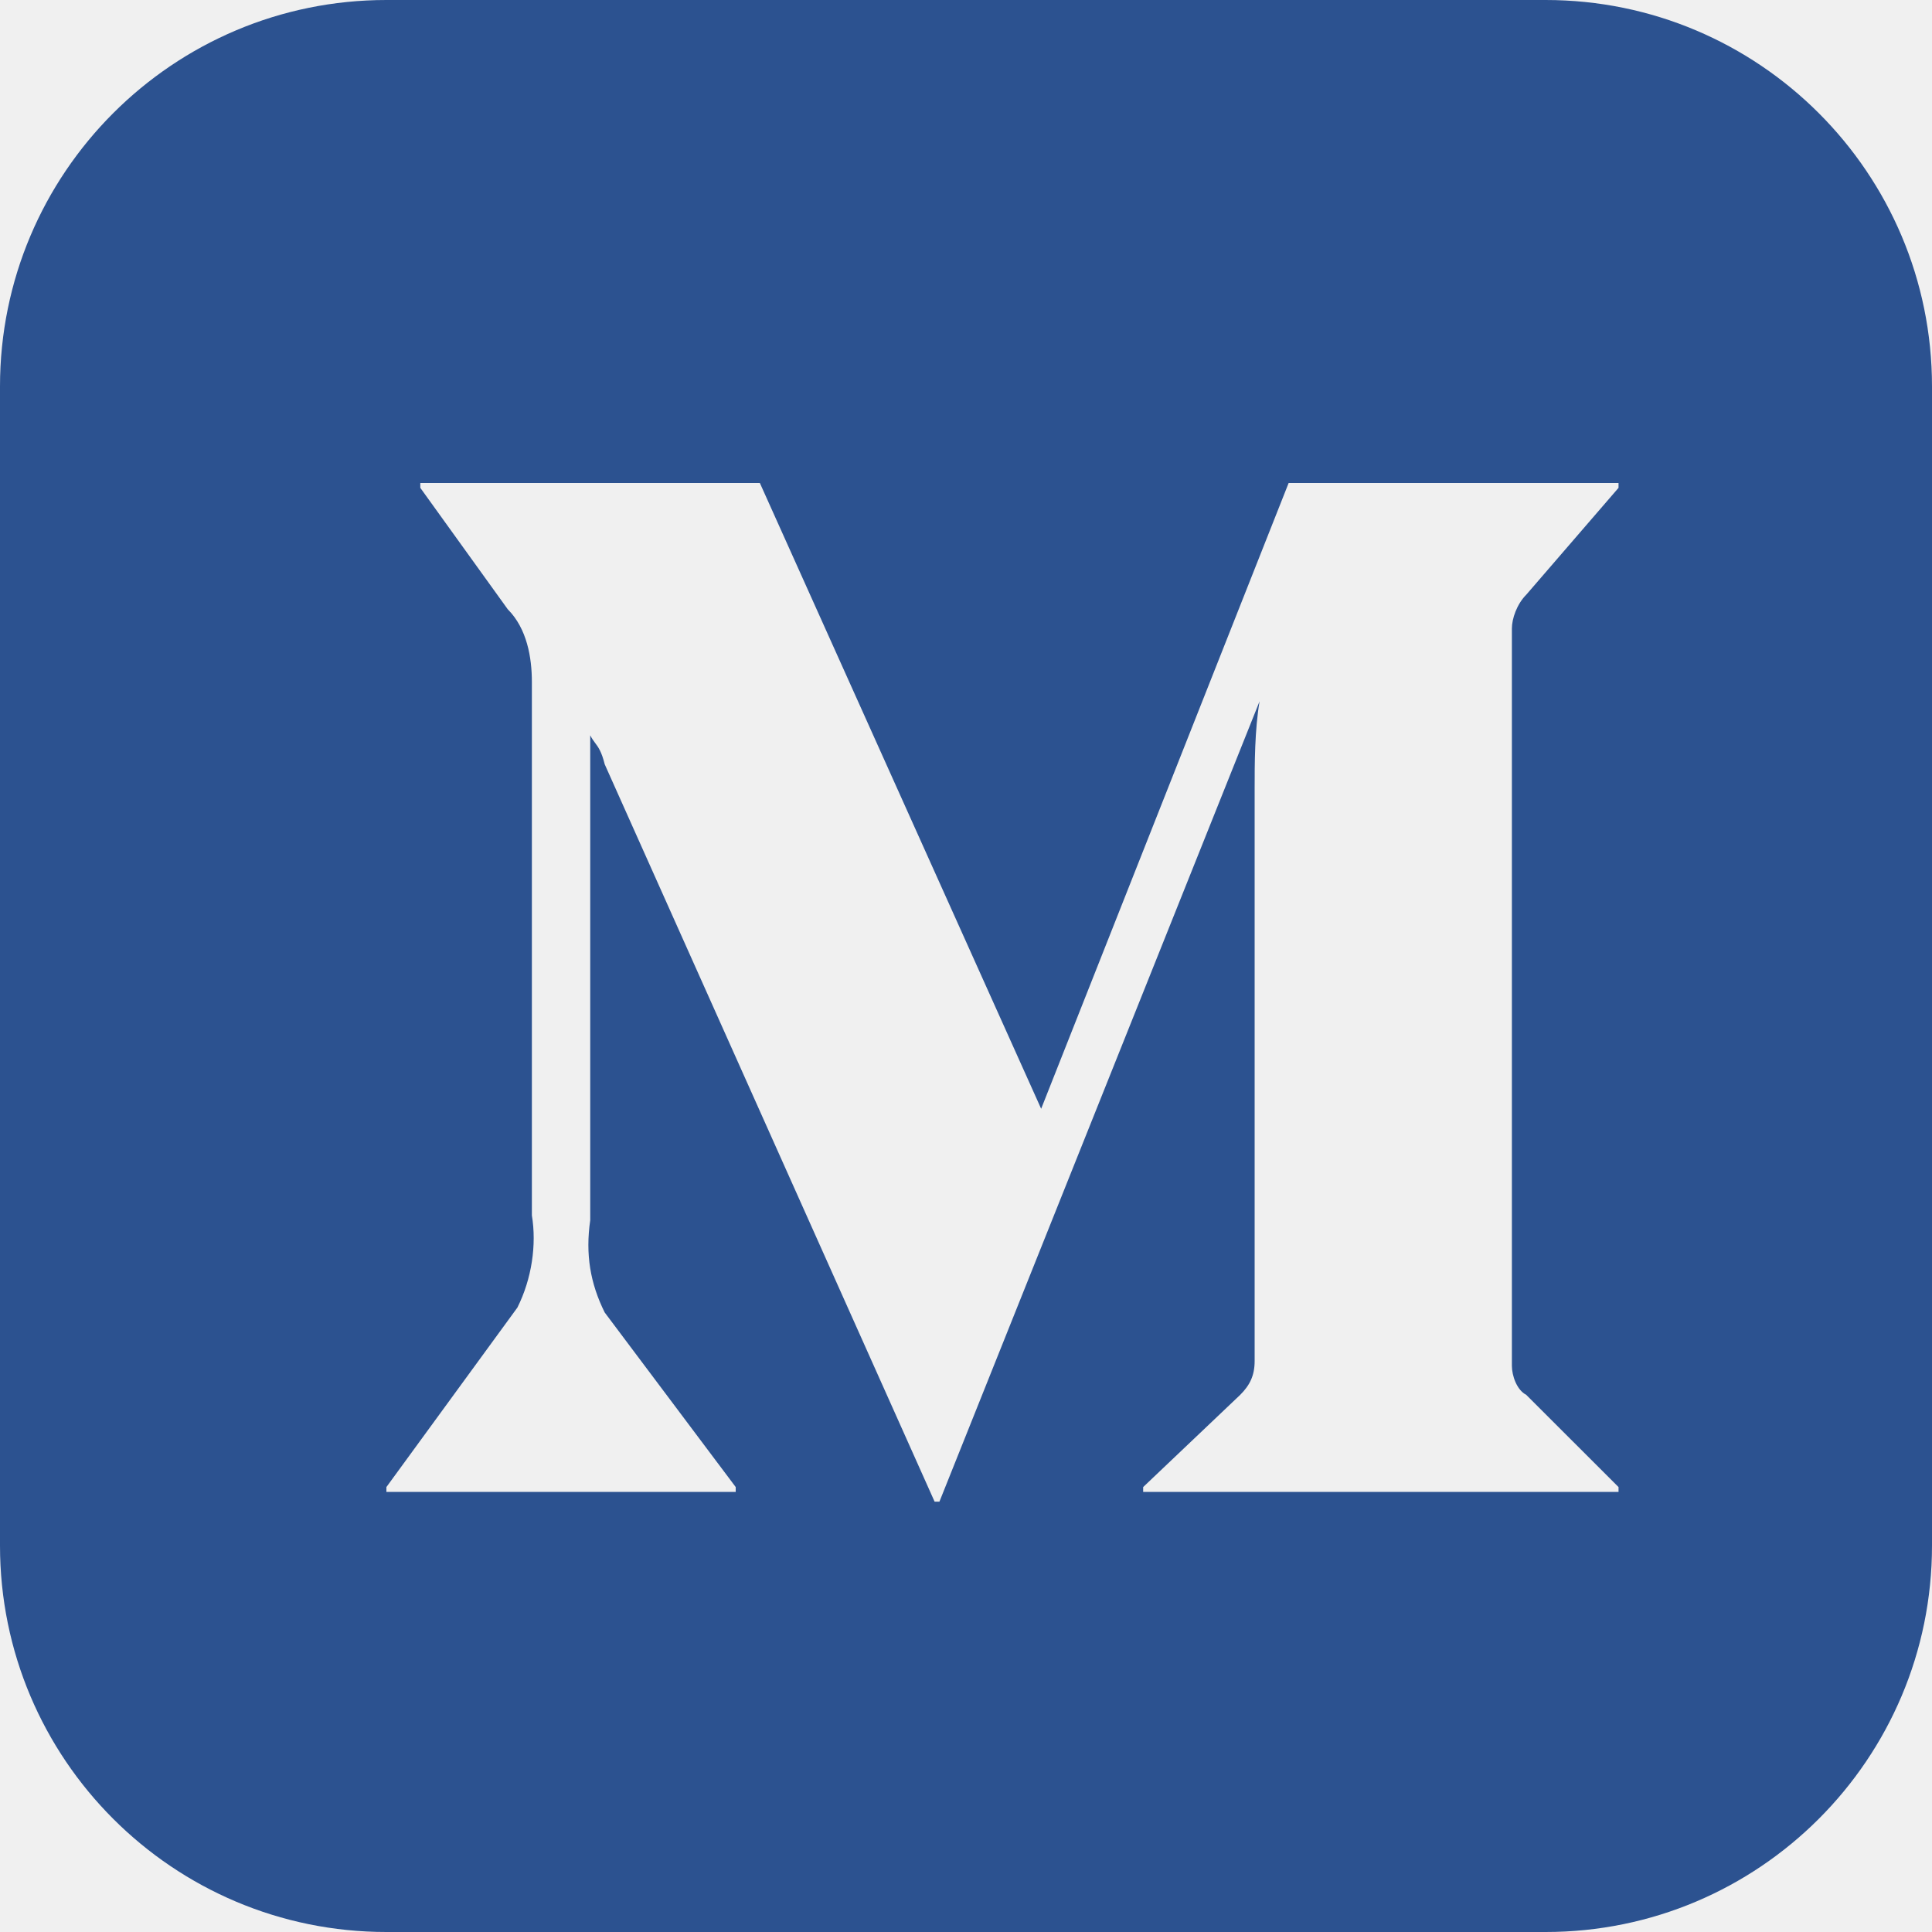
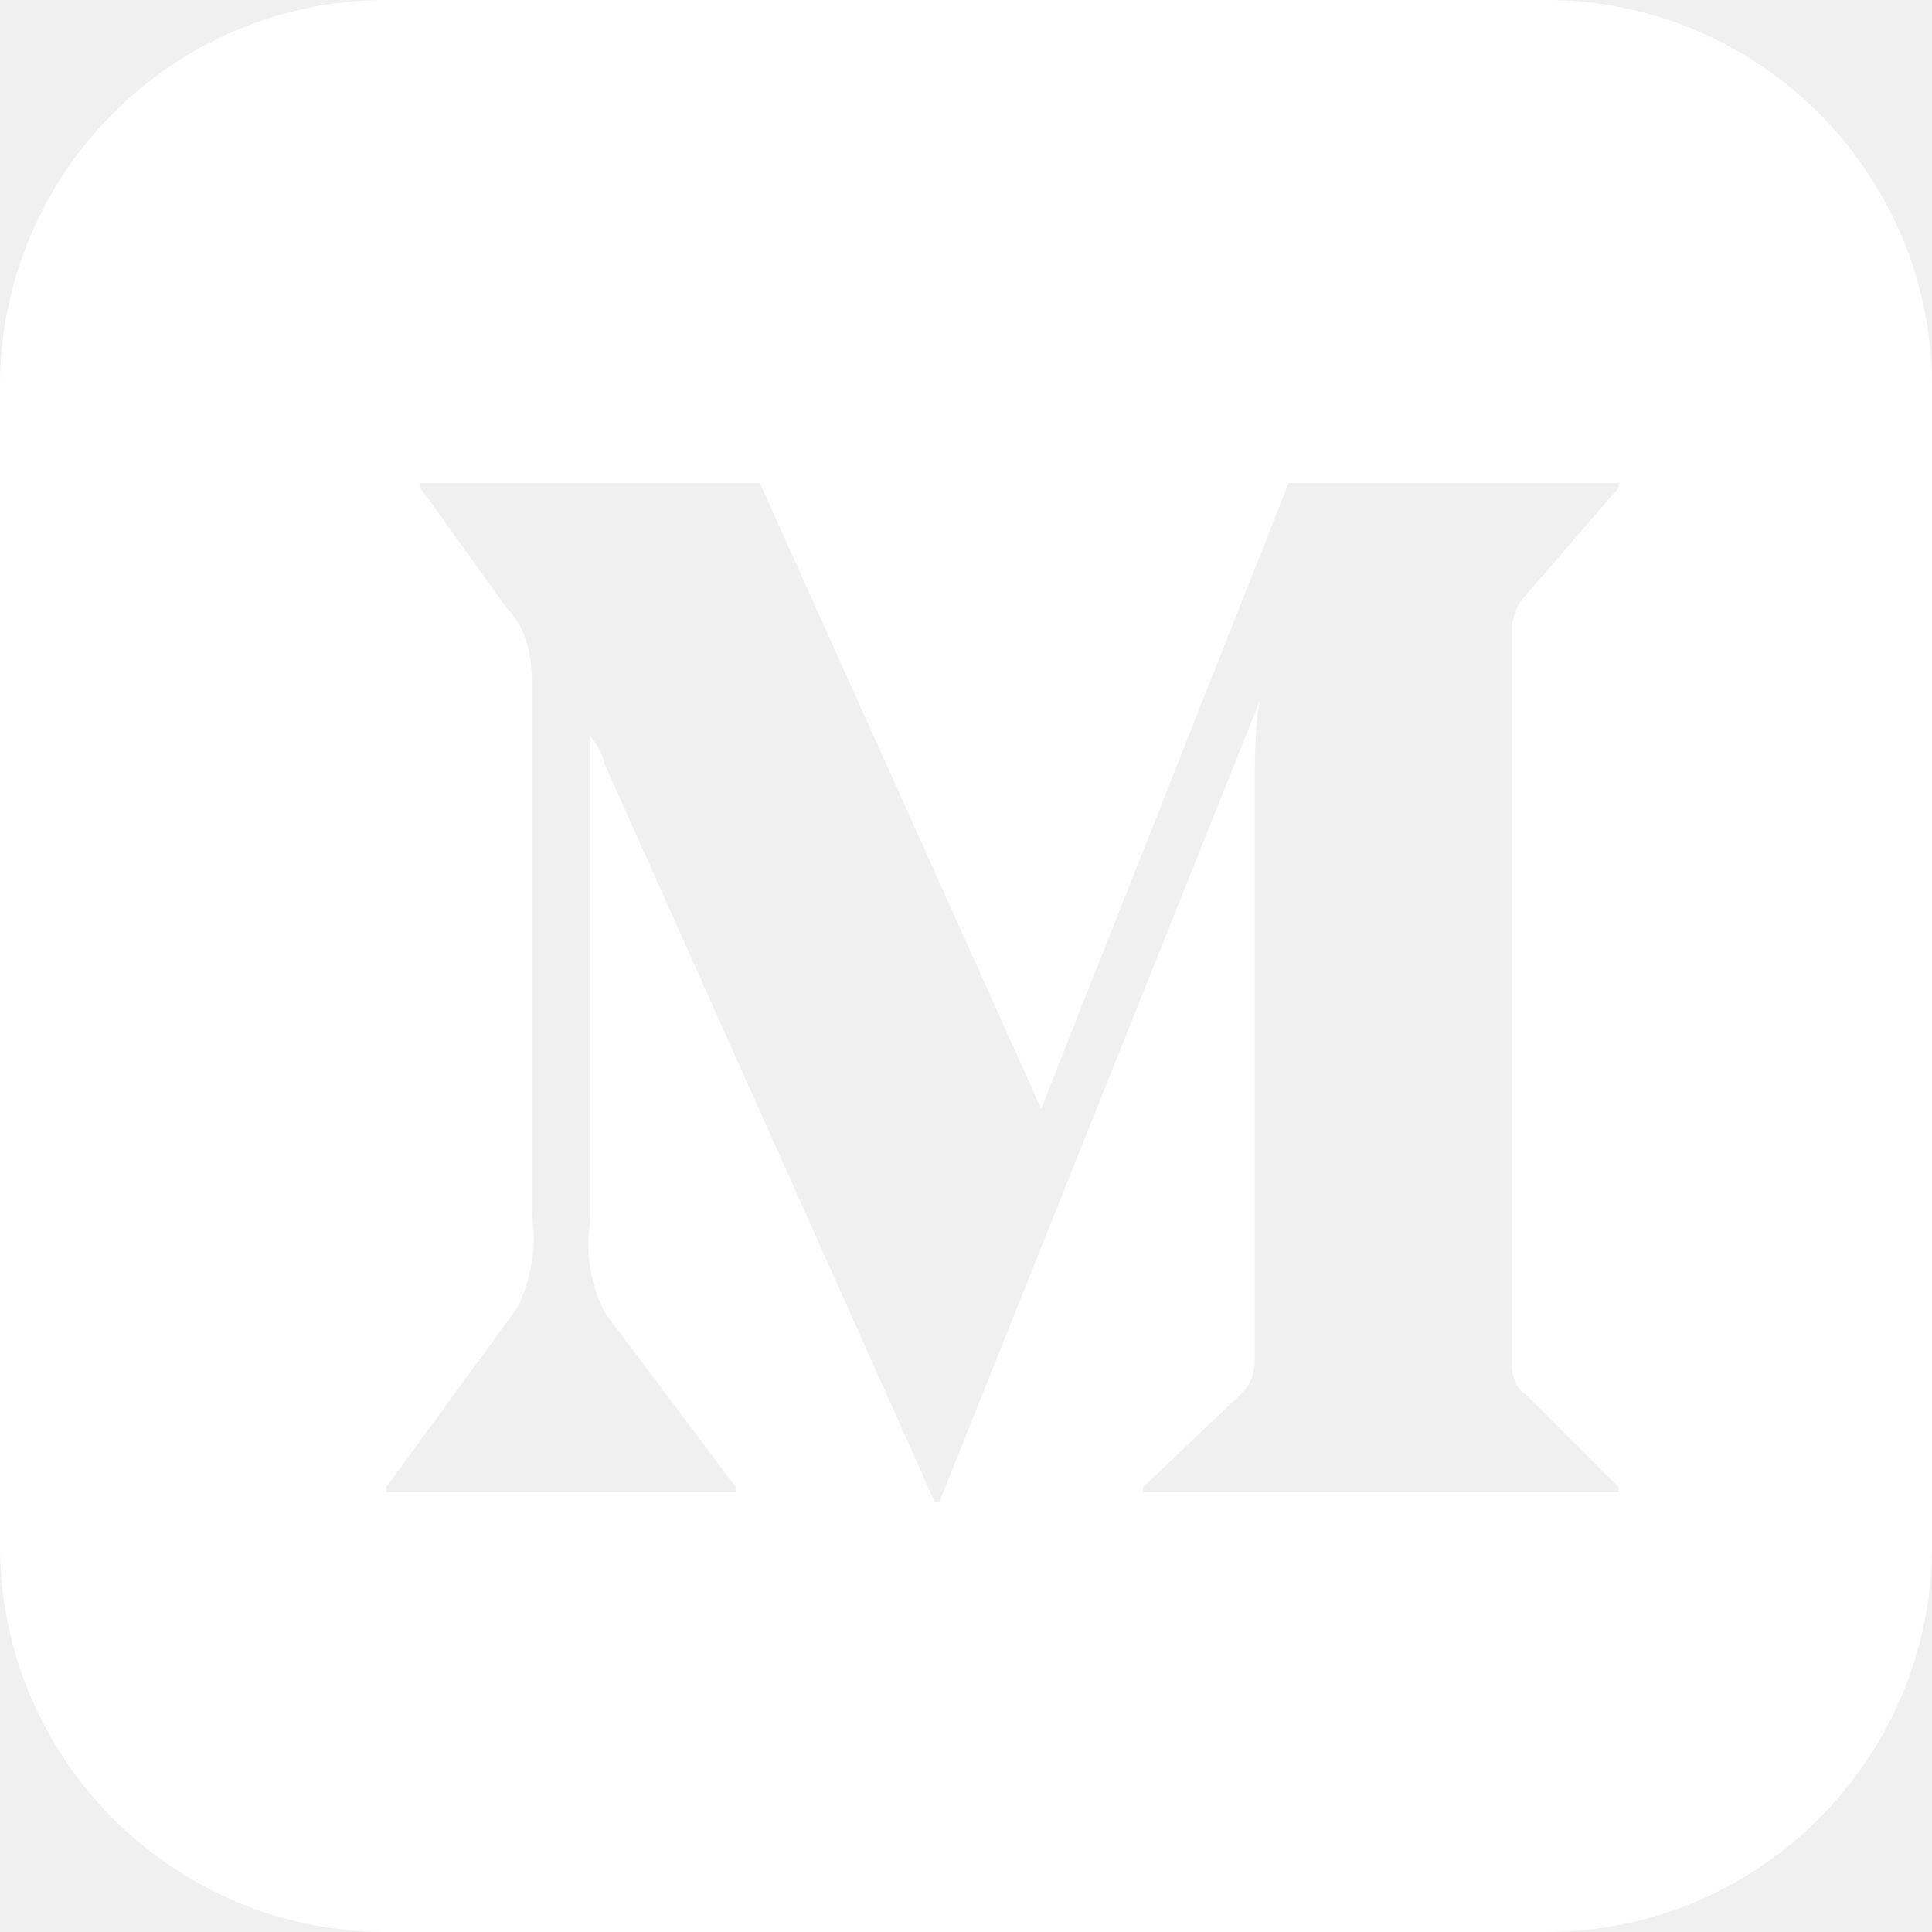
<svg xmlns="http://www.w3.org/2000/svg" width="20" height="20" viewBox="0 0 20 20" fill="none">
-   <path fill-rule="evenodd" clip-rule="evenodd" d="M4 0C1.791 0 0 1.791 0 4V16C0 18.209 1.791 20 4 20H16C18.209 20 20 18.209 20 16V4C20 1.791 18.209 0 16 0H4ZM15.8 14.44L16.755 15.394V15.444H11.834V15.394L12.838 14.44C12.938 14.34 12.988 14.24 12.988 14.089V8.164C12.988 7.912 12.988 7.561 13.039 7.26L9.725 15.545H9.675L6.26 7.912C6.227 7.779 6.193 7.734 6.16 7.69C6.143 7.668 6.127 7.645 6.11 7.612V12.632C6.059 12.984 6.11 13.285 6.26 13.587L7.616 15.394V15.444H4V15.394L5.356 13.536C5.506 13.236 5.556 12.884 5.506 12.582V7.06C5.506 6.809 5.456 6.507 5.256 6.307L4.351 5.05V5H7.866L10.778 11.478L13.34 5H16.755V5.05L15.801 6.155C15.701 6.255 15.651 6.406 15.651 6.506V14.139C15.651 14.239 15.701 14.39 15.801 14.44H15.8Z" fill="#2C5290" />
+   <path fill-rule="evenodd" clip-rule="evenodd" d="M4 0C1.791 0 0 1.791 0 4V16C0 18.209 1.791 20 4 20H16C18.209 20 20 18.209 20 16V4C20 1.791 18.209 0 16 0H4ZM15.8 14.44L16.755 15.394V15.444H11.834V15.394L12.838 14.44C12.938 14.34 12.988 14.24 12.988 14.089V8.164C12.988 7.912 12.988 7.561 13.039 7.26L9.725 15.545H9.675L6.26 7.912C6.227 7.779 6.193 7.734 6.16 7.69C6.143 7.668 6.127 7.645 6.11 7.612V12.632C6.059 12.984 6.11 13.285 6.26 13.587L7.616 15.394V15.444H4V15.394L5.356 13.536C5.506 13.236 5.556 12.884 5.506 12.582V7.06C5.506 6.809 5.456 6.507 5.256 6.307L4.351 5.05V5H7.866L10.778 11.478L13.34 5H16.755V5.05L15.801 6.155C15.701 6.255 15.651 6.406 15.651 6.506V14.139C15.651 14.239 15.701 14.39 15.801 14.44H15.8Z" fill="white" />
</svg>
